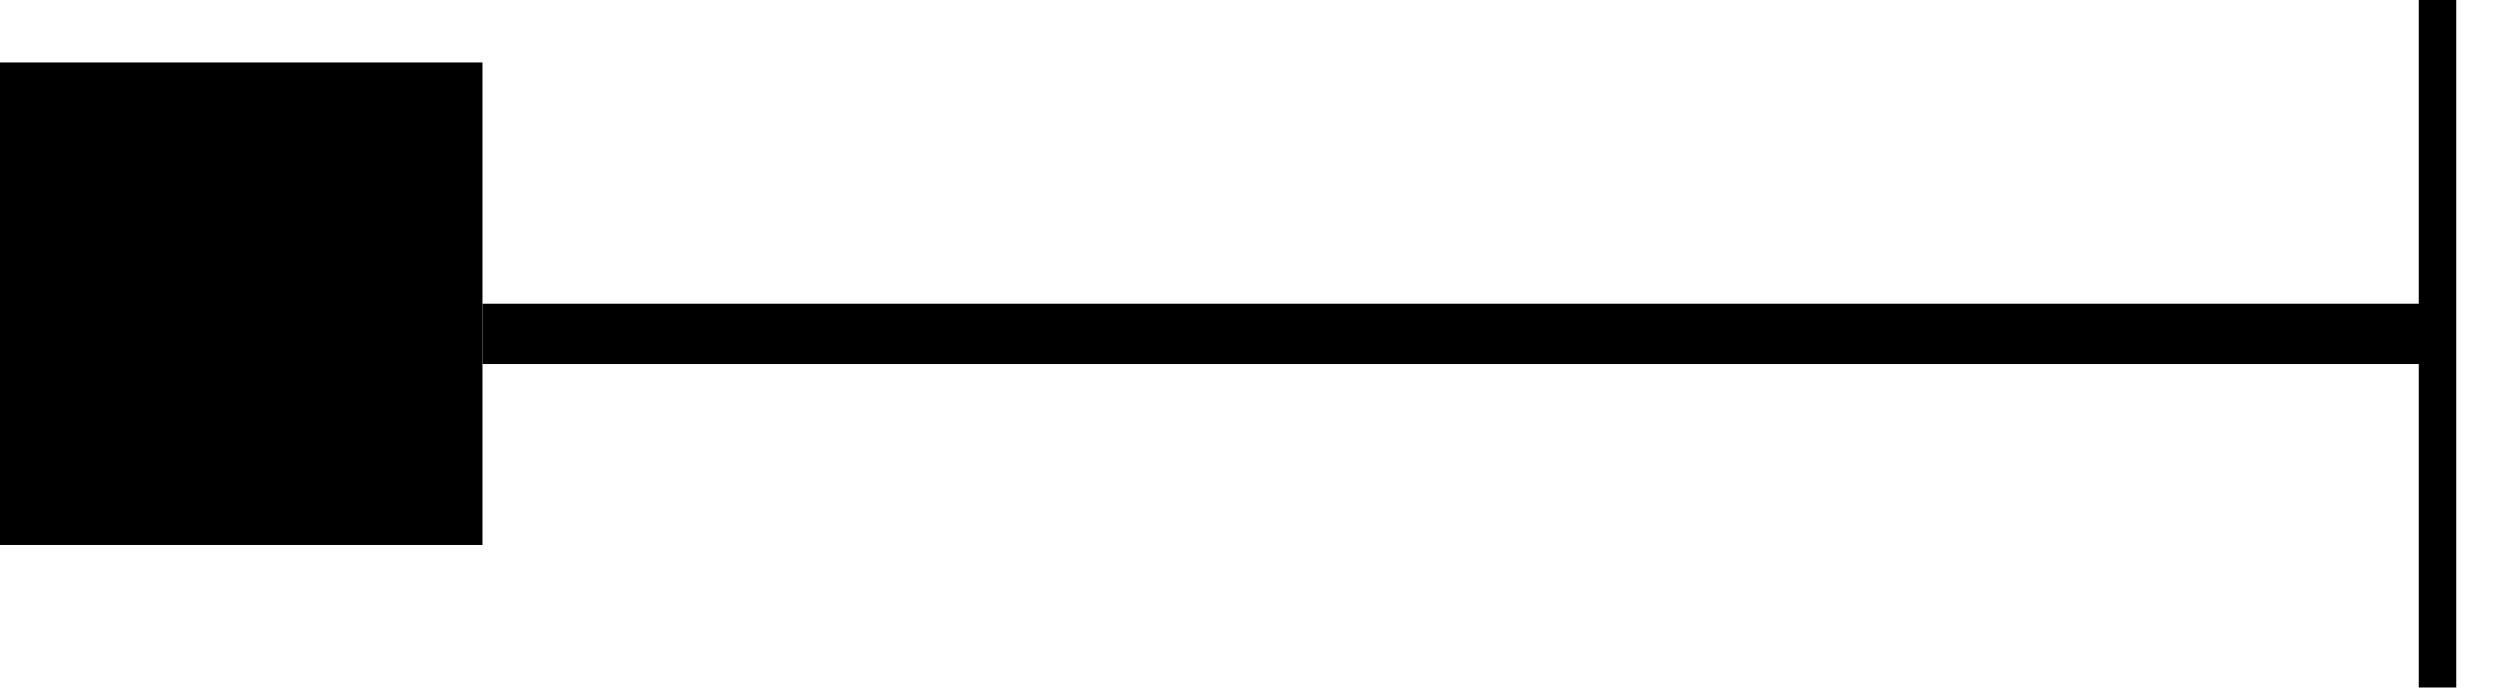
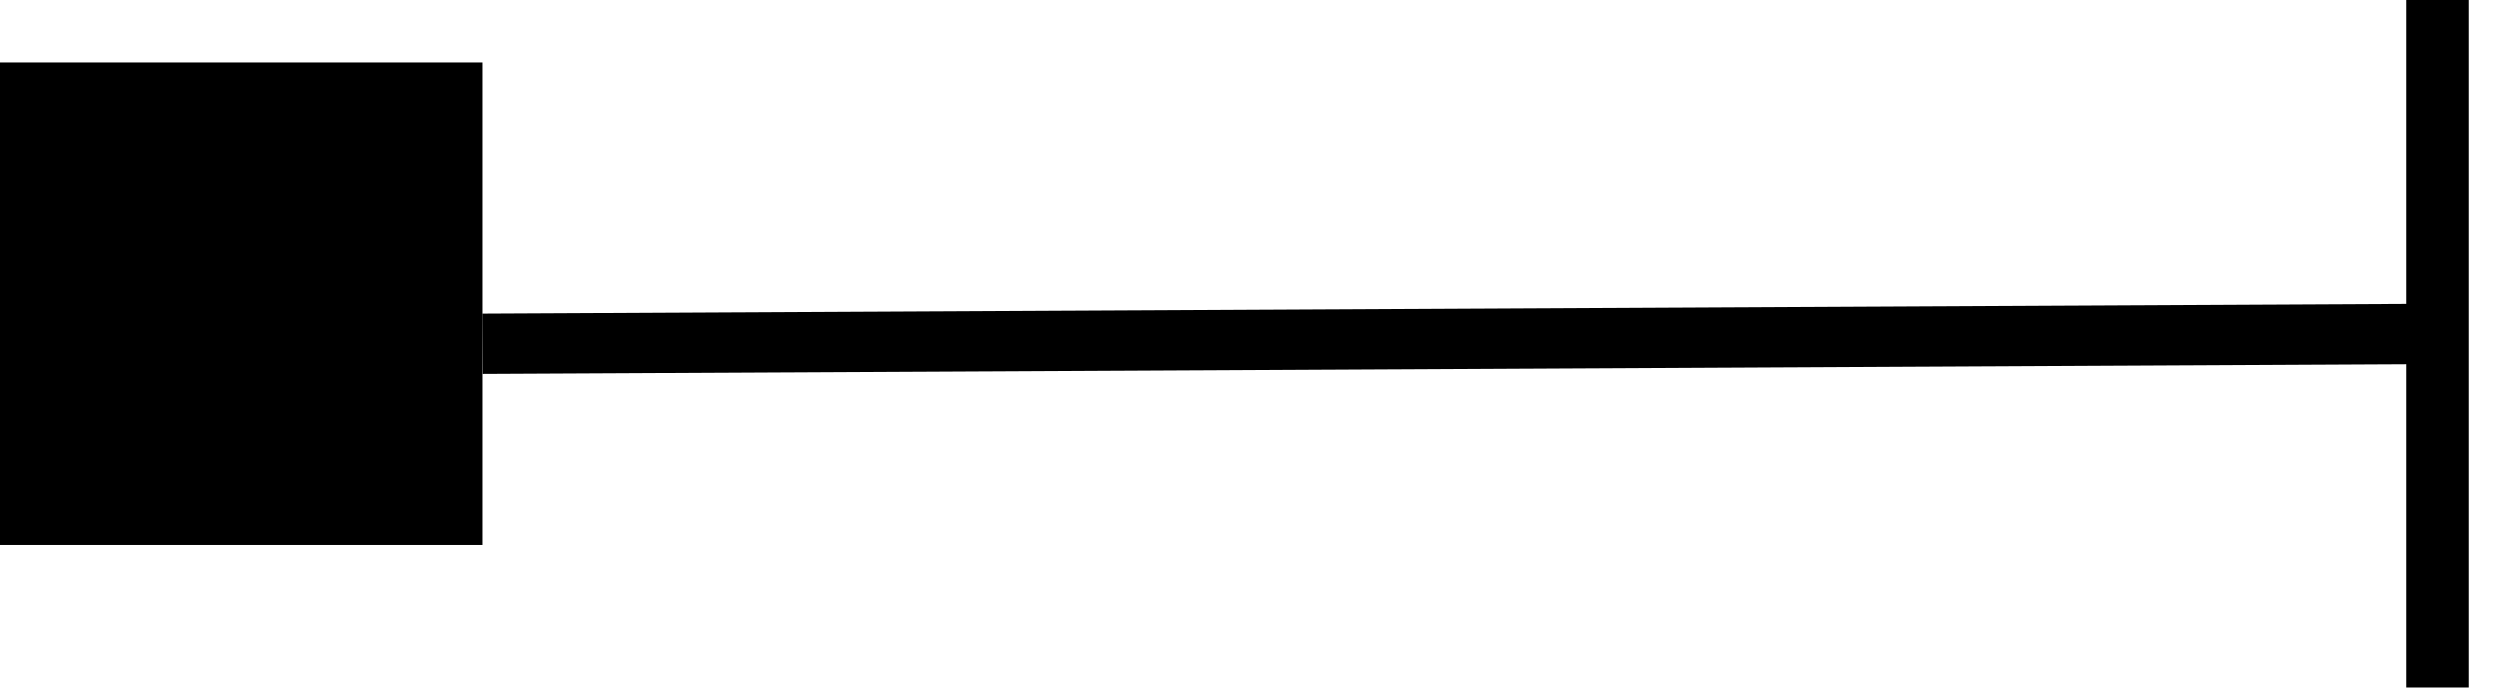
<svg xmlns="http://www.w3.org/2000/svg" width="40" height="11" viewBox="0 0 40 11" fill="none">
-   <path d="M39 0V11" stroke="black" stroke-width="0.6 " />
-   <line x1="7.72" y1="5.342" x2="39" y2="5.342" stroke="black" stroke-width="0.965" />
+   <path d="M39 0V11" stroke="black" stroke-width="1" />
+   <line x1="7.72" y1="5.5" x2="39" y2="5.342" stroke="black" stroke-width="0.965" />
  <rect x="0.482" y="1.482" width="6.755" height="6.755" fill="black" stroke="black" stroke-width="0.965" />
</svg>
